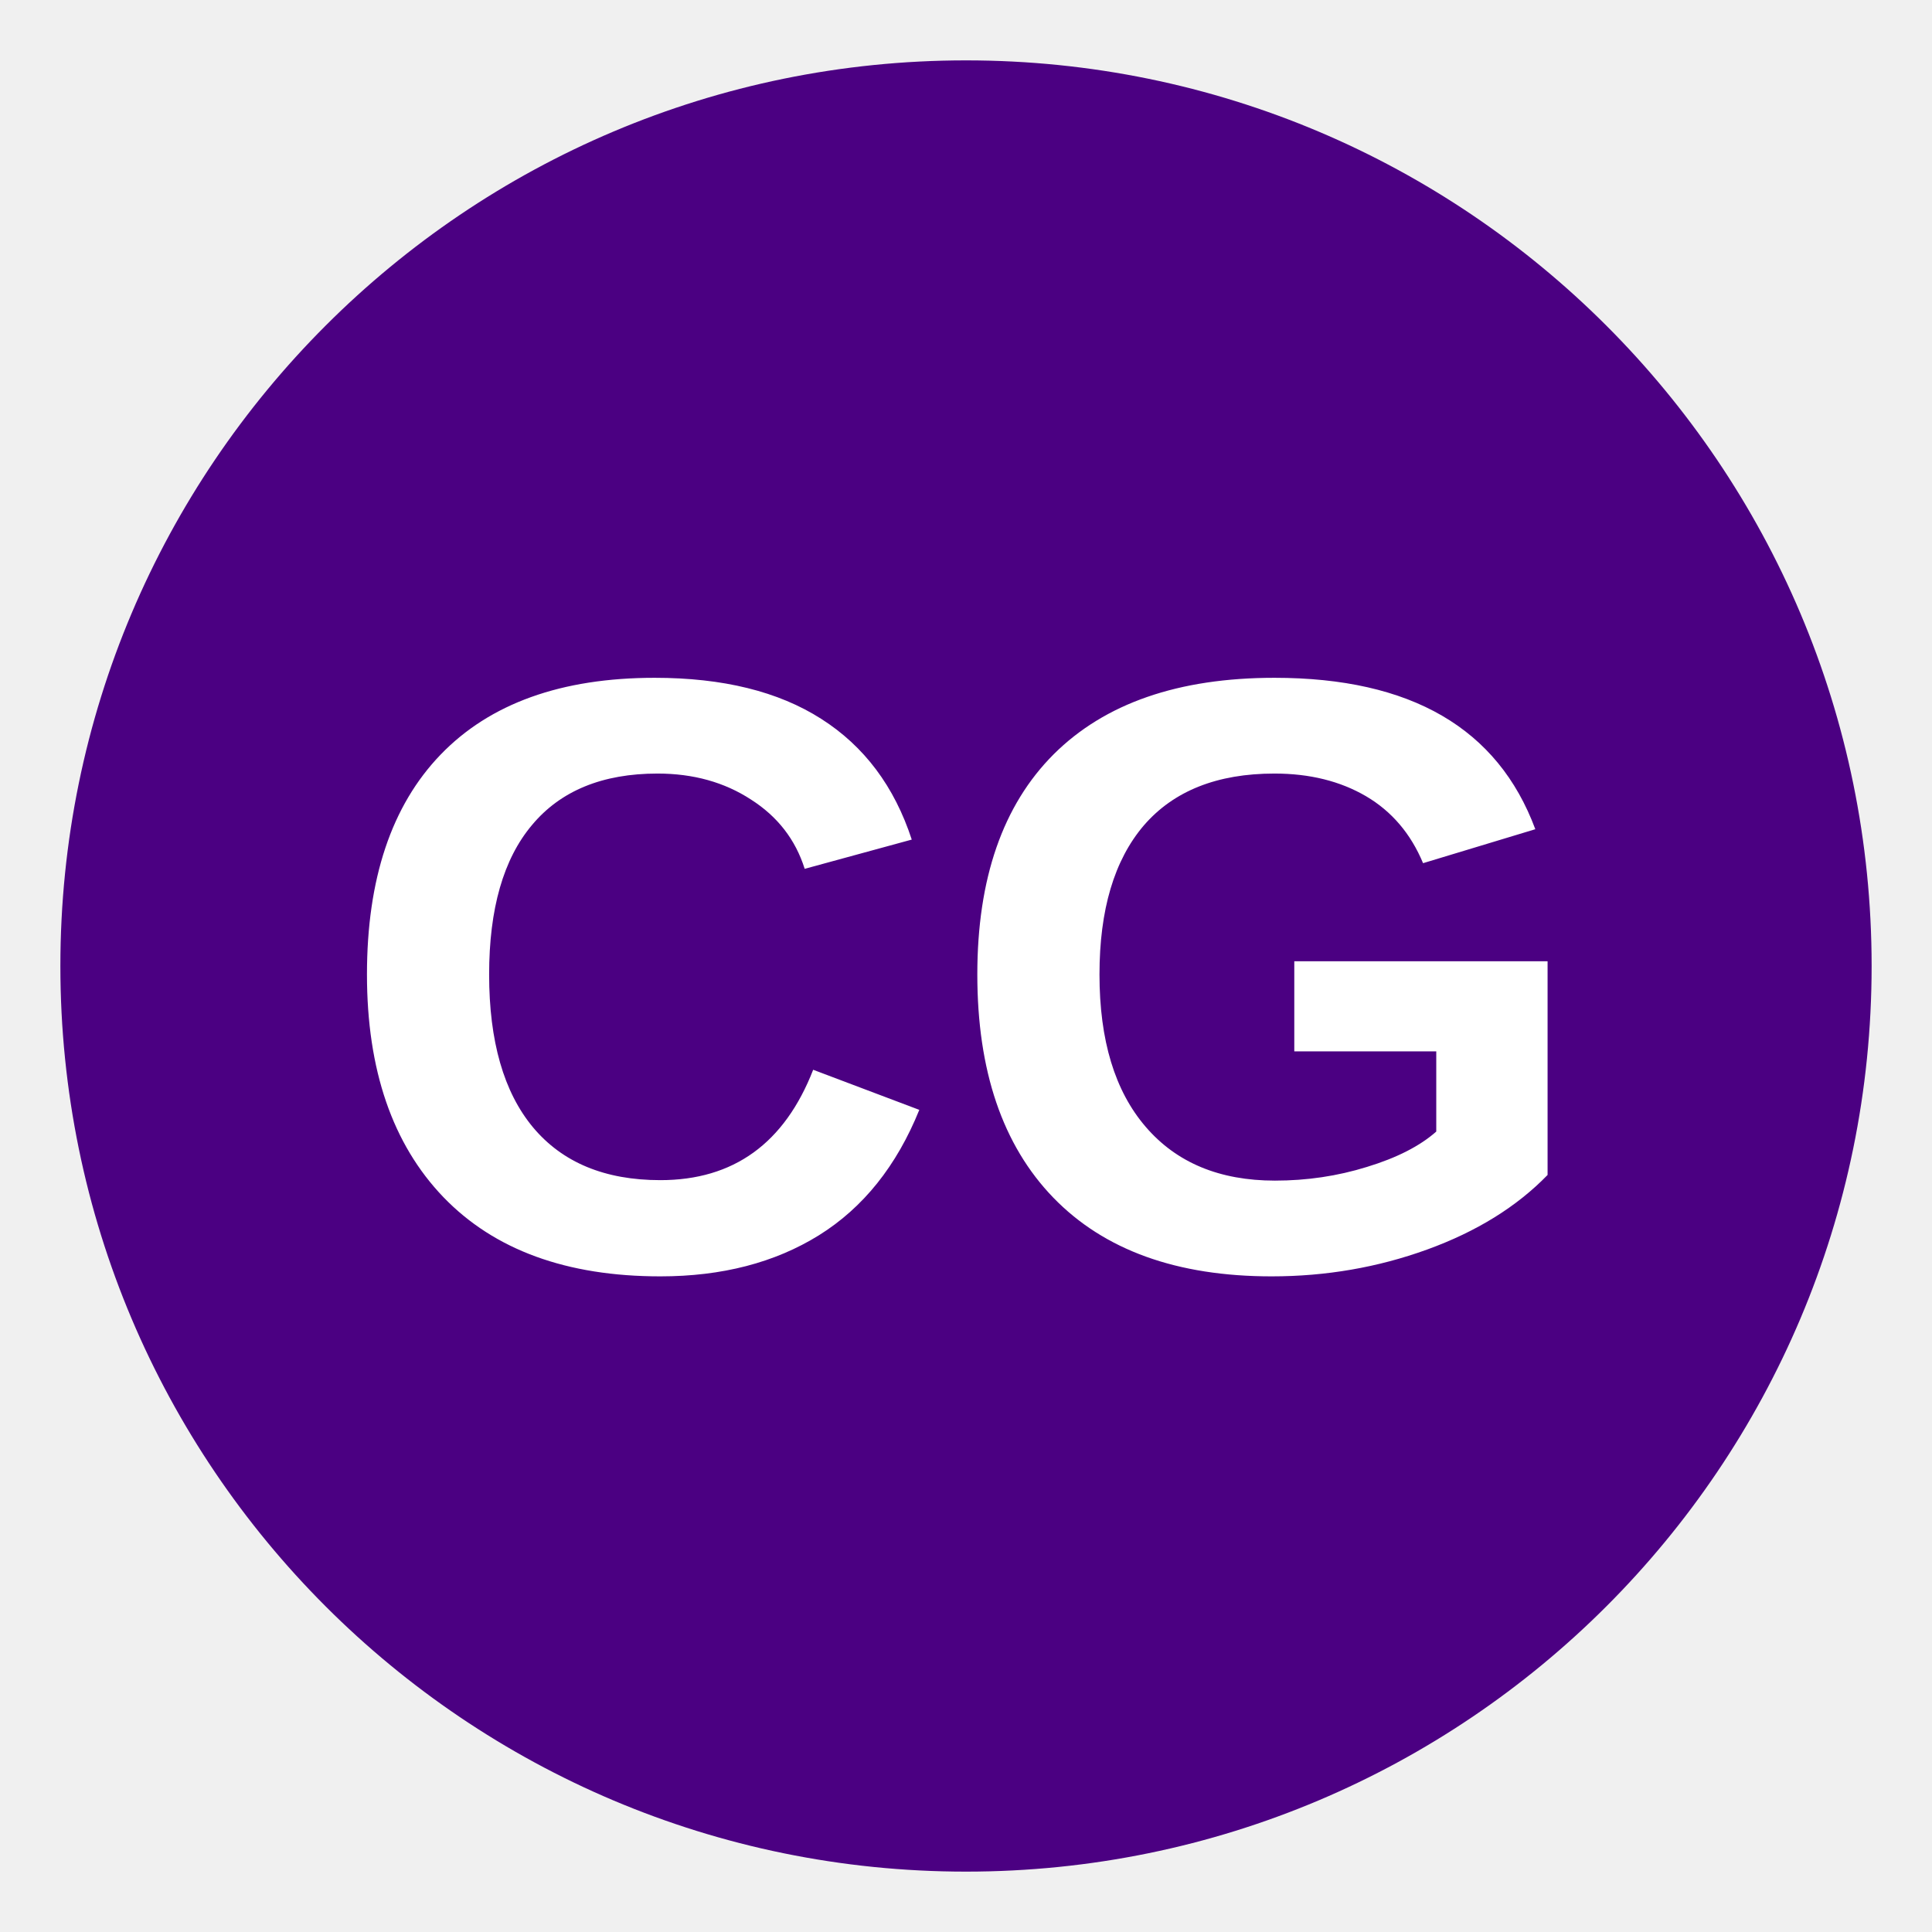
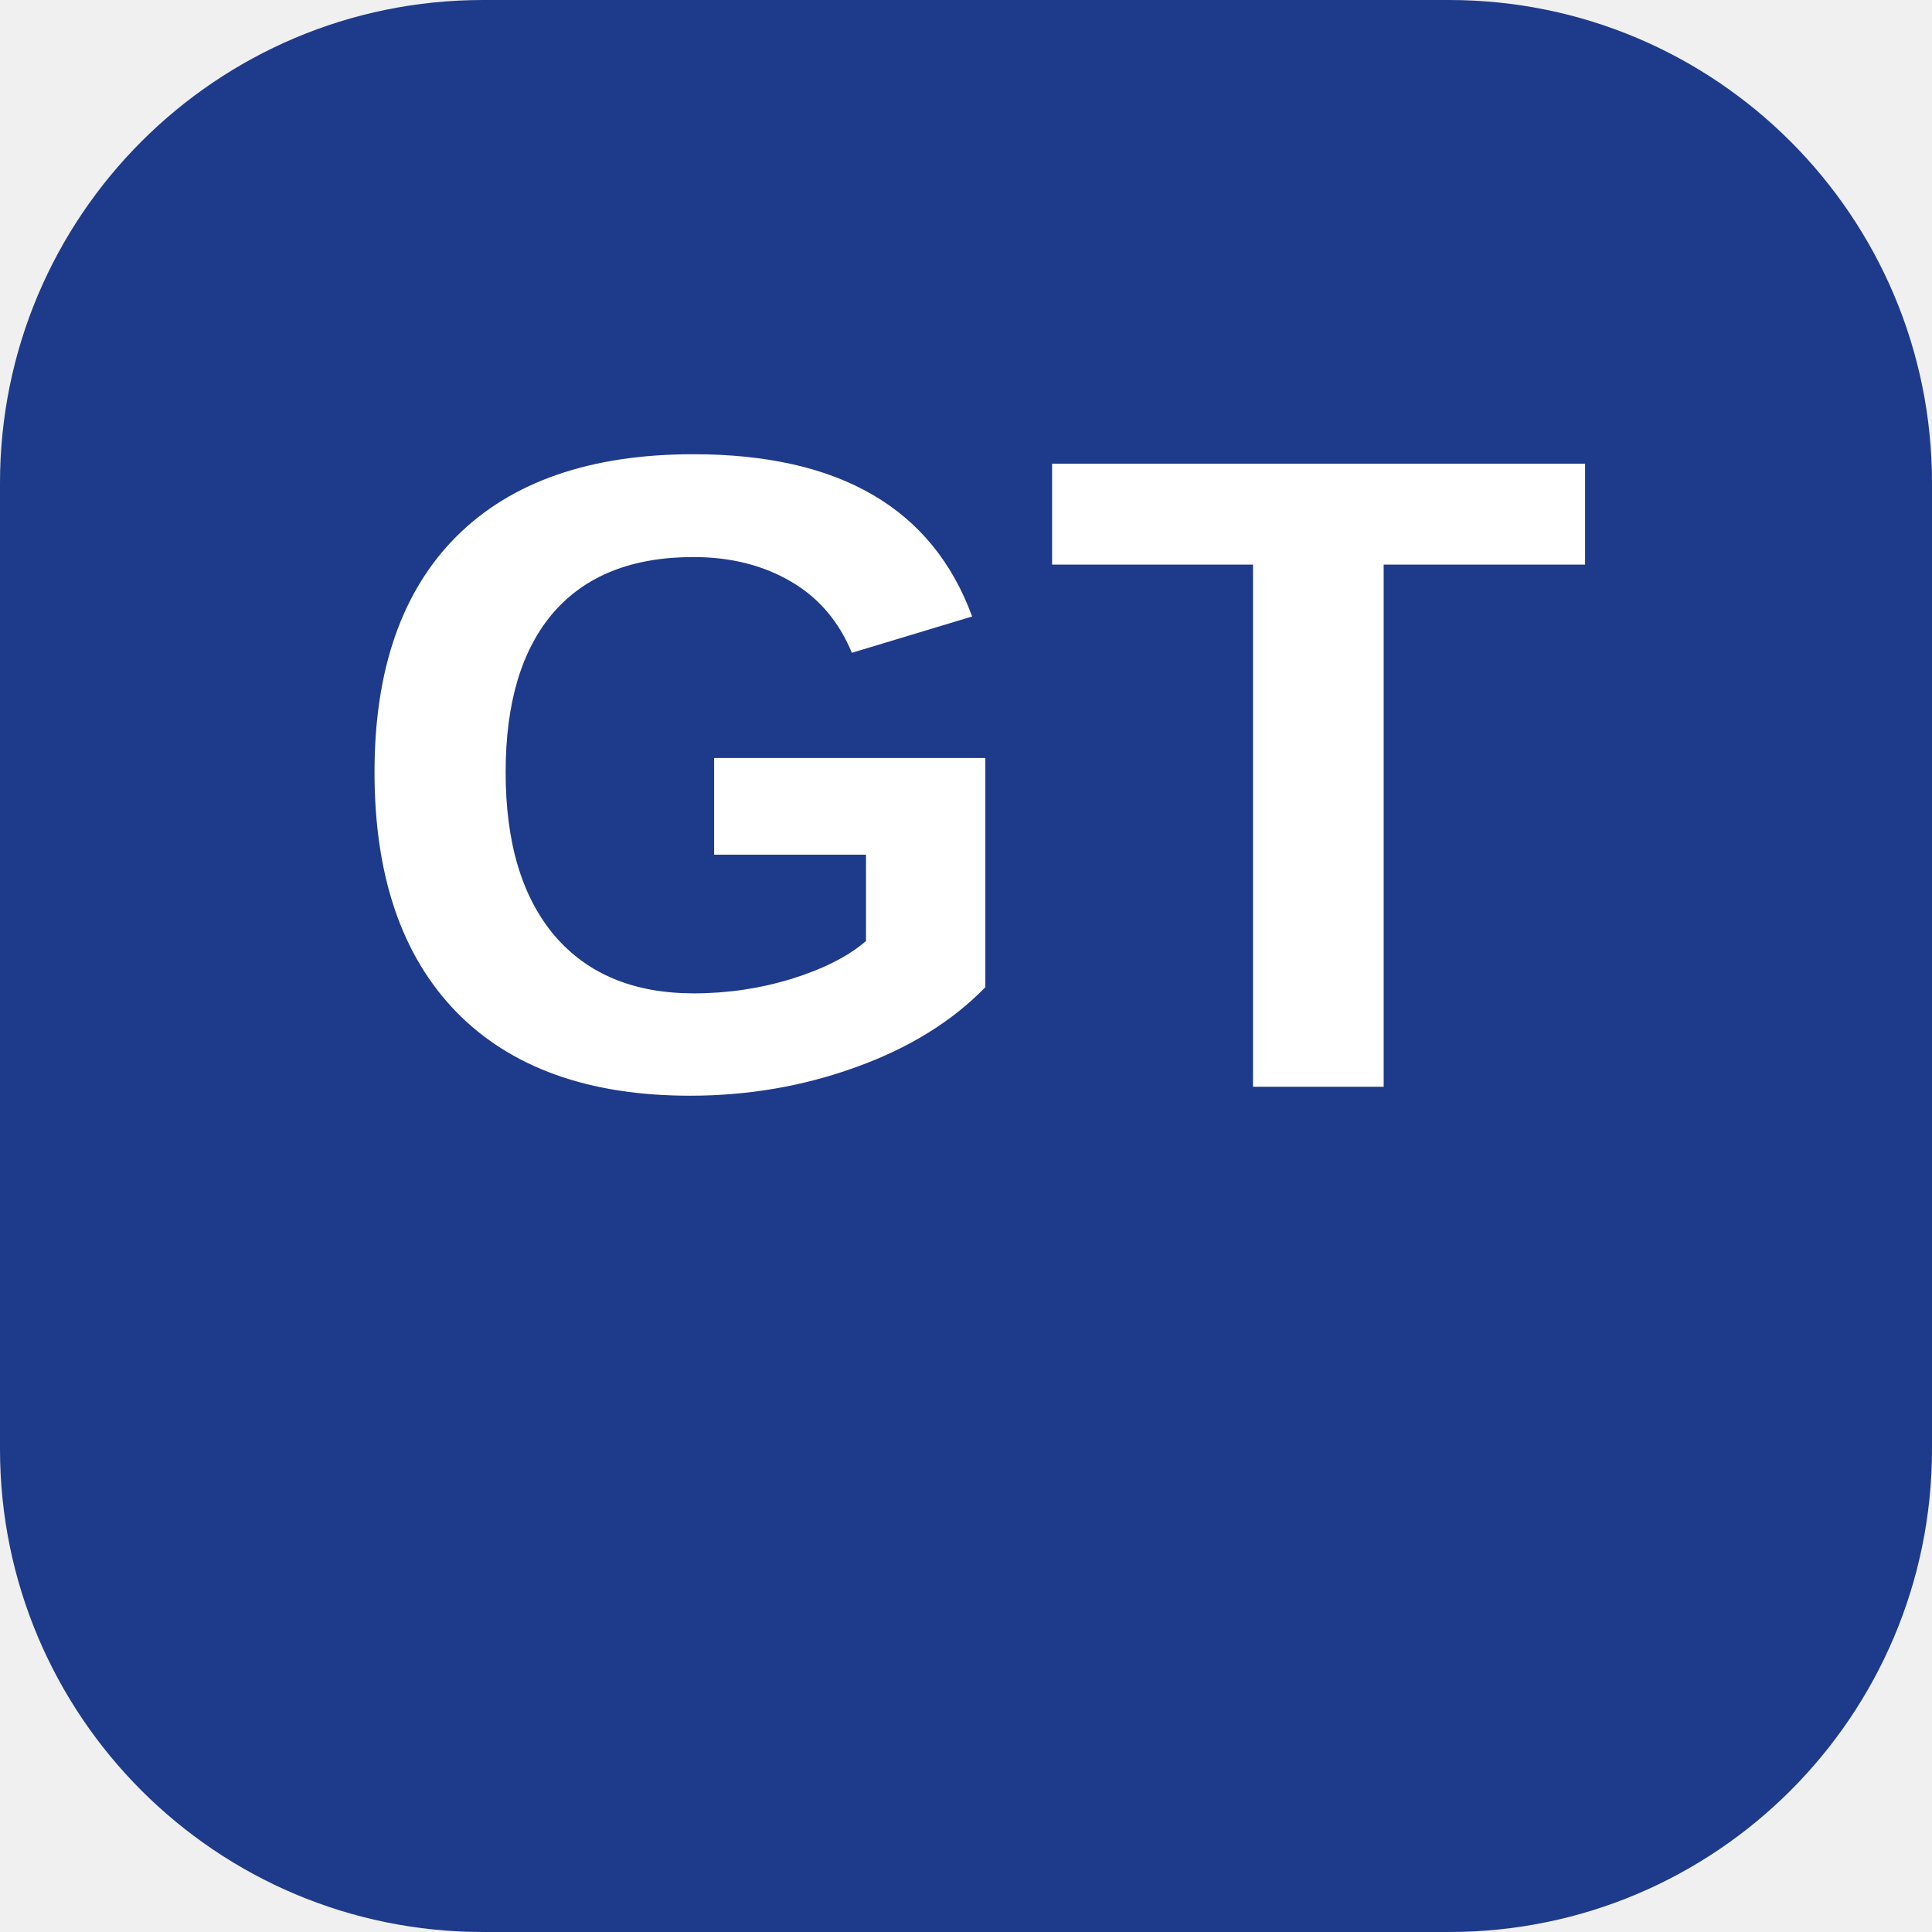
<svg xmlns="http://www.w3.org/2000/svg" viewBox="0 0 64 64" width="64" height="64">
-   <circle cx="32" cy="32" r="30" fill="#4B0082" />
-   <text x="32" y="42" text-anchor="middle" font-family="Arial,sans-serif" font-size="28" font-weight="700" fill="white">CG</text>
+   <rect width="64" height="64" rx="16" fill="#1E3A8A" />
+   <text x="32" y="36" font-family="Arial,Helvetica,sans-serif" font-size="30" font-weight="700" text-anchor="middle" fill="#FFFFFF">GT</text>
</svg>
